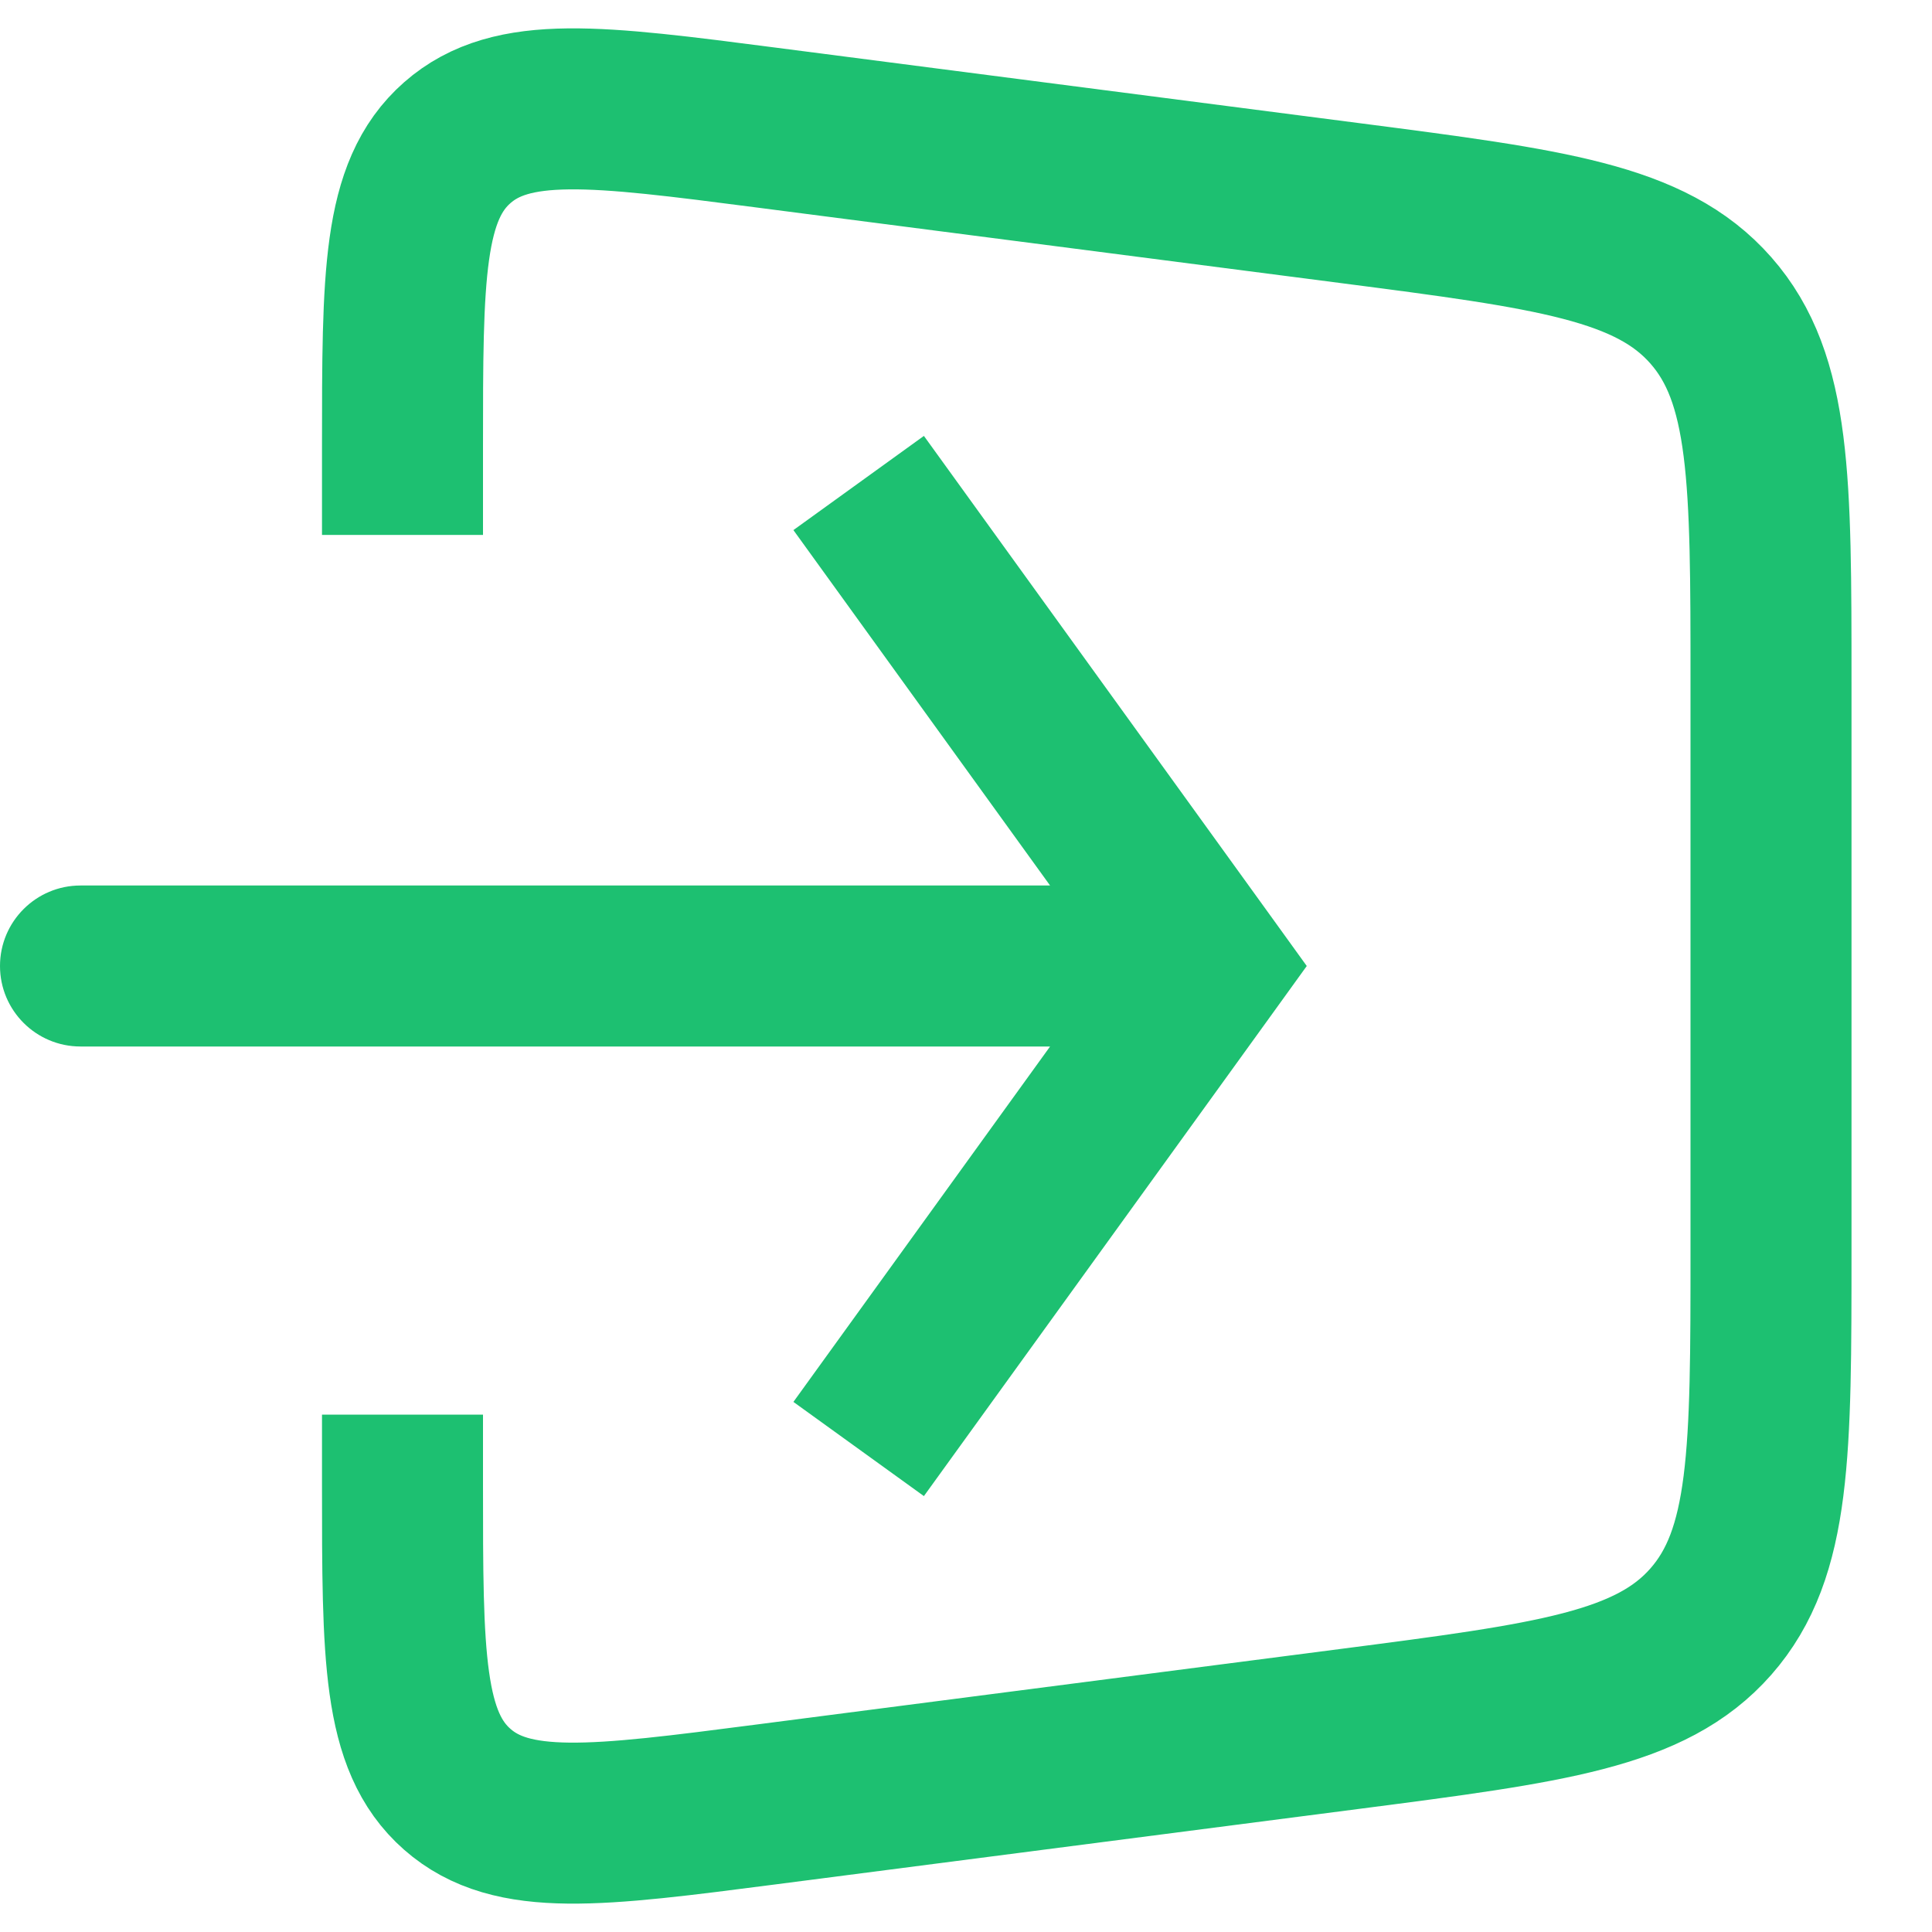
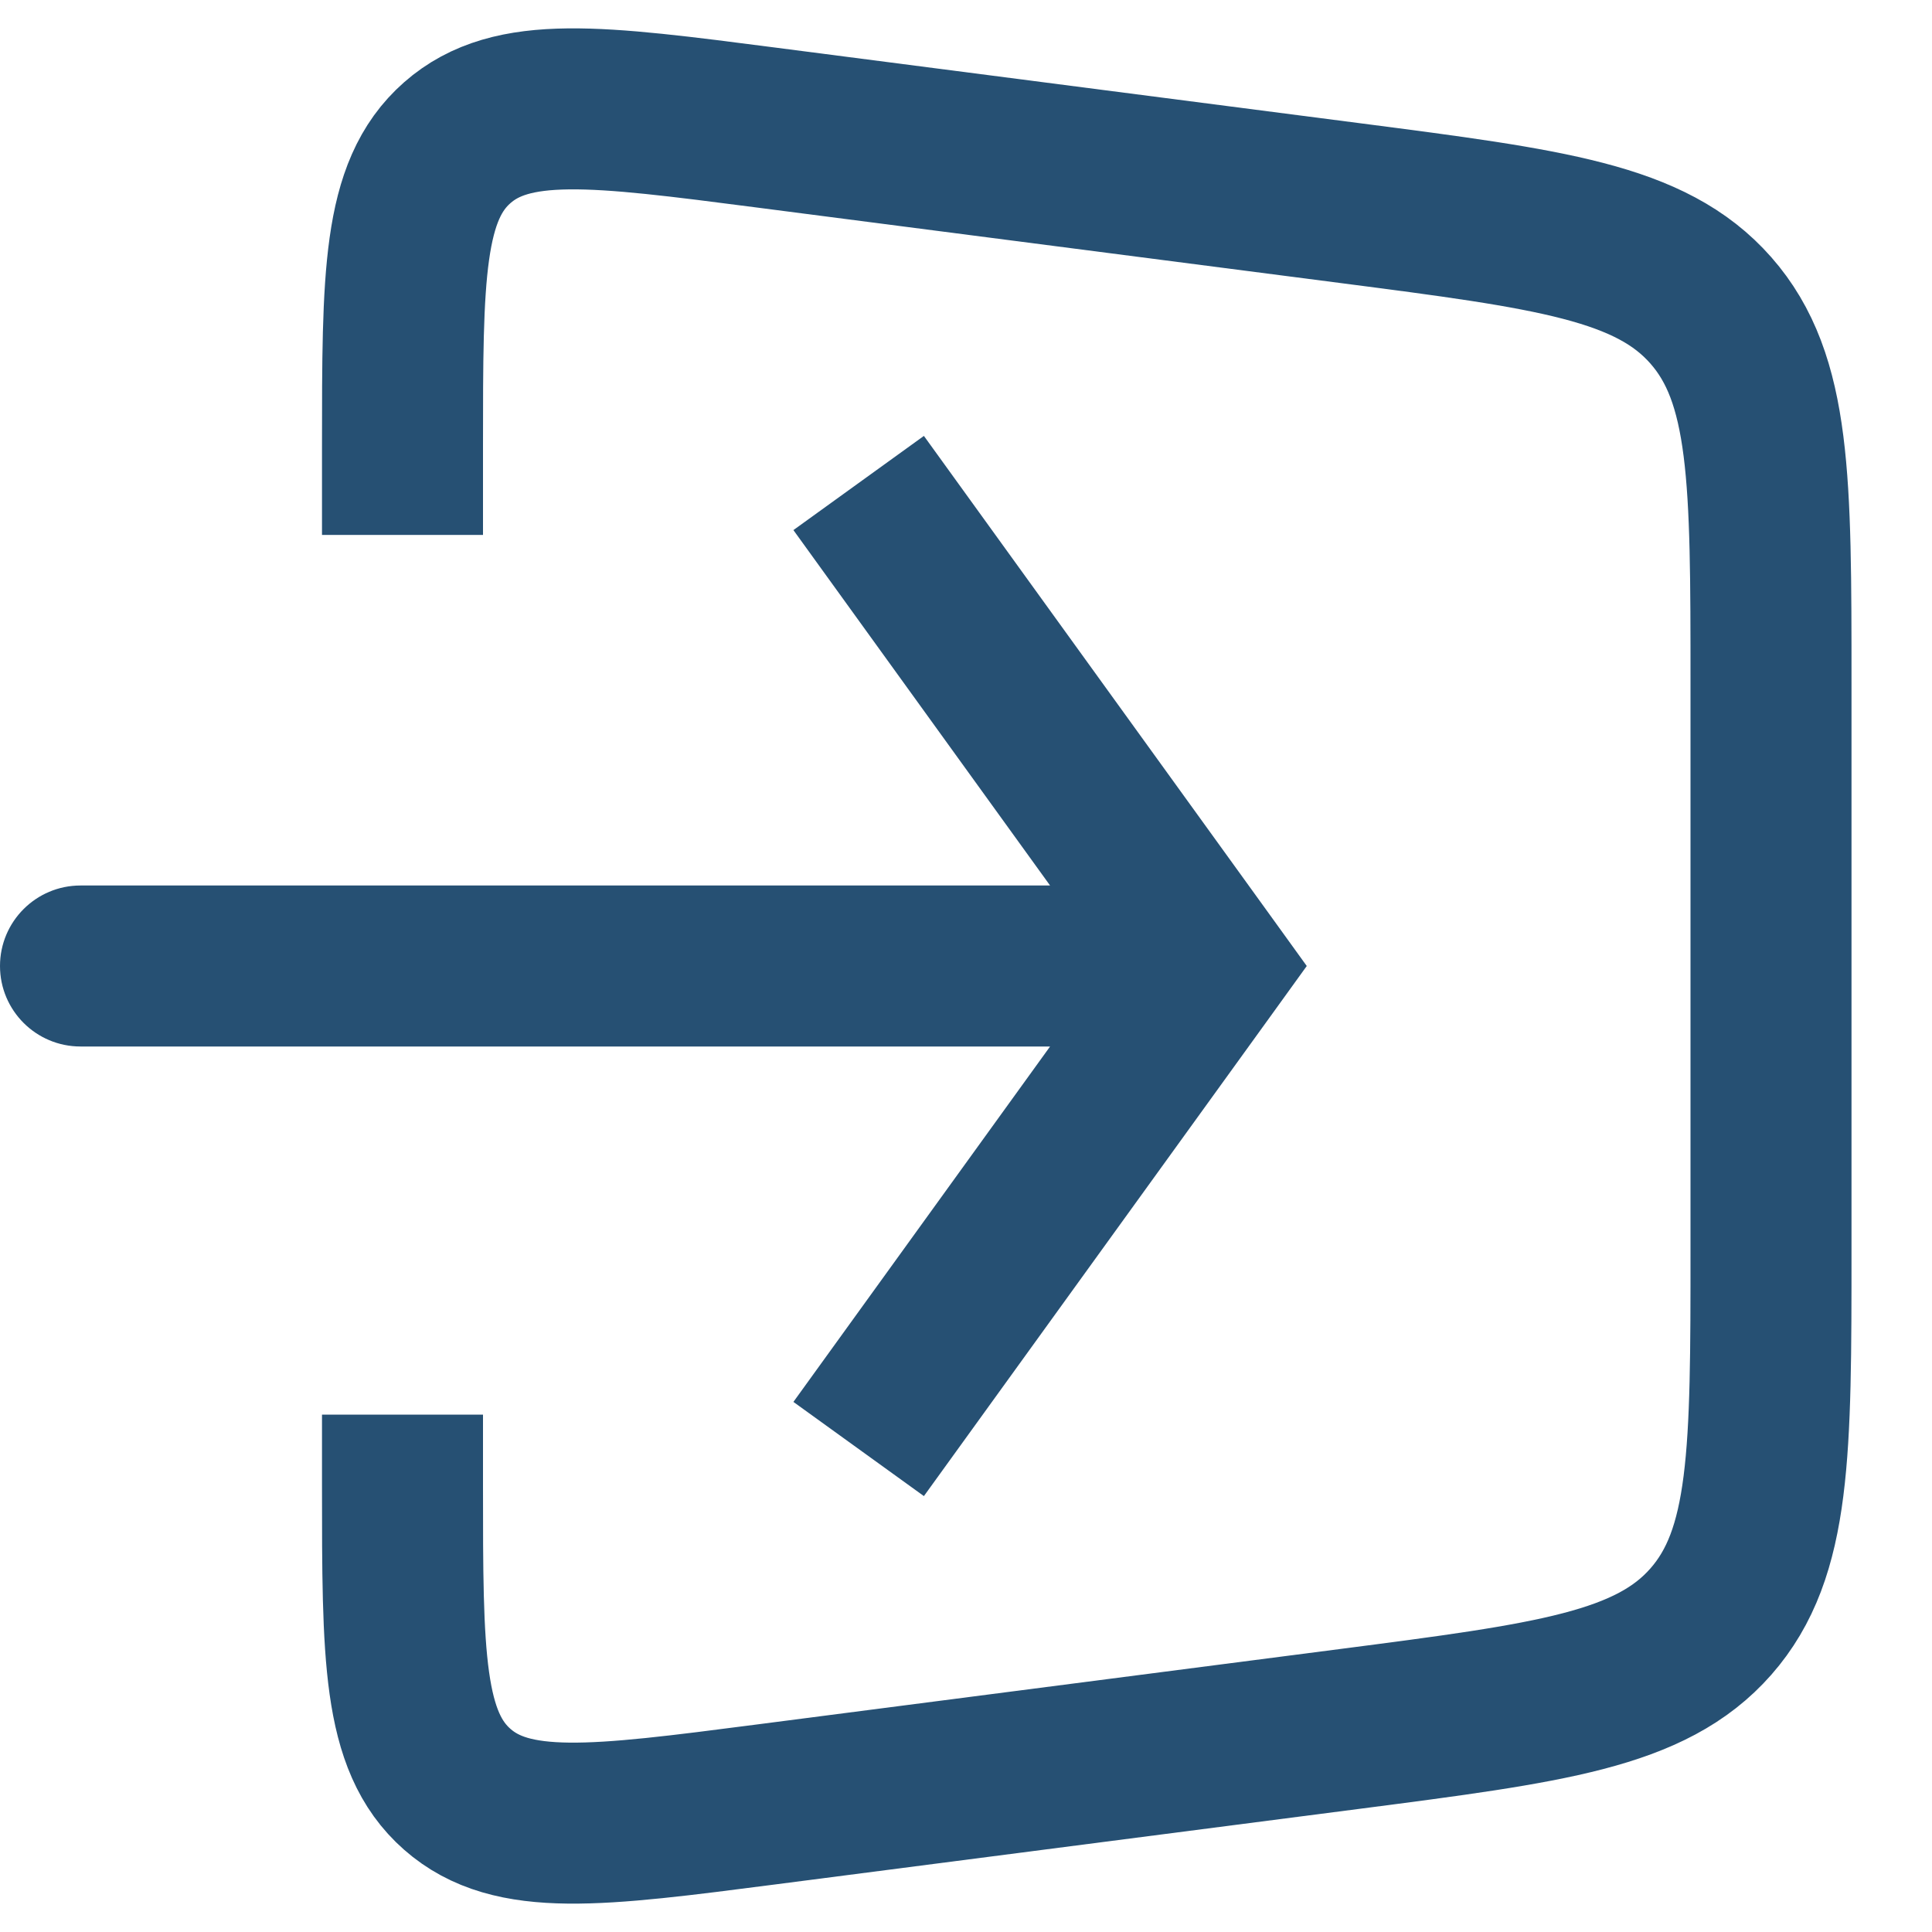
<svg xmlns="http://www.w3.org/2000/svg" width="24" height="24" viewBox="0 0 24 24" fill="none">
-   <path d="M5 6.645V5.551C5 3.431 5 2.371 5.68 1.773C6.359 1.176 7.411 1.312 9.513 1.584L16.77 2.523C19.261 2.846 20.507 3.007 21.253 3.856C22 4.706 22 5.962 22 8.474V15.526C22 18.038 22 19.294 21.253 20.144C20.507 20.993 19.261 21.154 16.77 21.477L9.513 22.416C7.411 22.688 6.359 22.824 5.68 22.227C5 21.629 5 20.569 5 18.449V17.573" stroke="#1DC071" stroke-width="2" />
-   <path d="M15 12L15.811 11.415L16.233 12L15.811 12.585L15 12ZM1 13C0.448 13 0 12.552 0 12C0 11.448 0.448 11 1 11V13ZM11.477 5.415L15.811 11.415L14.189 12.585L9.856 6.585L11.477 5.415ZM15.811 12.585L11.477 18.585L9.856 17.415L14.189 11.415L15.811 12.585ZM15 13H1V11H15V13Z" fill="#1DC071" />
+   <path d="M5 6.645V5.551C5 3.431 5 2.371 5.68 1.773C6.359 1.176 7.411 1.312 9.513 1.584L16.77 2.523C19.261 2.846 20.507 3.007 21.253 3.856C22 4.706 22 5.962 22 8.474V15.526C22 18.038 22 19.294 21.253 20.144C20.507 20.993 19.261 21.154 16.77 21.477L9.513 22.416C7.411 22.688 6.359 22.824 5.68 22.227C5 21.629 5 20.569 5 18.449V17.573" stroke="#265073" stroke-width="2" />
+   <path d="M15 12L15.811 11.415L16.233 12L15.811 12.585L15 12ZM1 13C0.448 13 0 12.552 0 12C0 11.448 0.448 11 1 11V13ZM11.477 5.415L15.811 11.415L14.189 12.585L9.856 6.585L11.477 5.415ZM15.811 12.585L11.477 18.585L9.856 17.415L14.189 11.415L15.811 12.585ZM15 13H1V11H15V13Z" fill="#265073" />
</svg>
